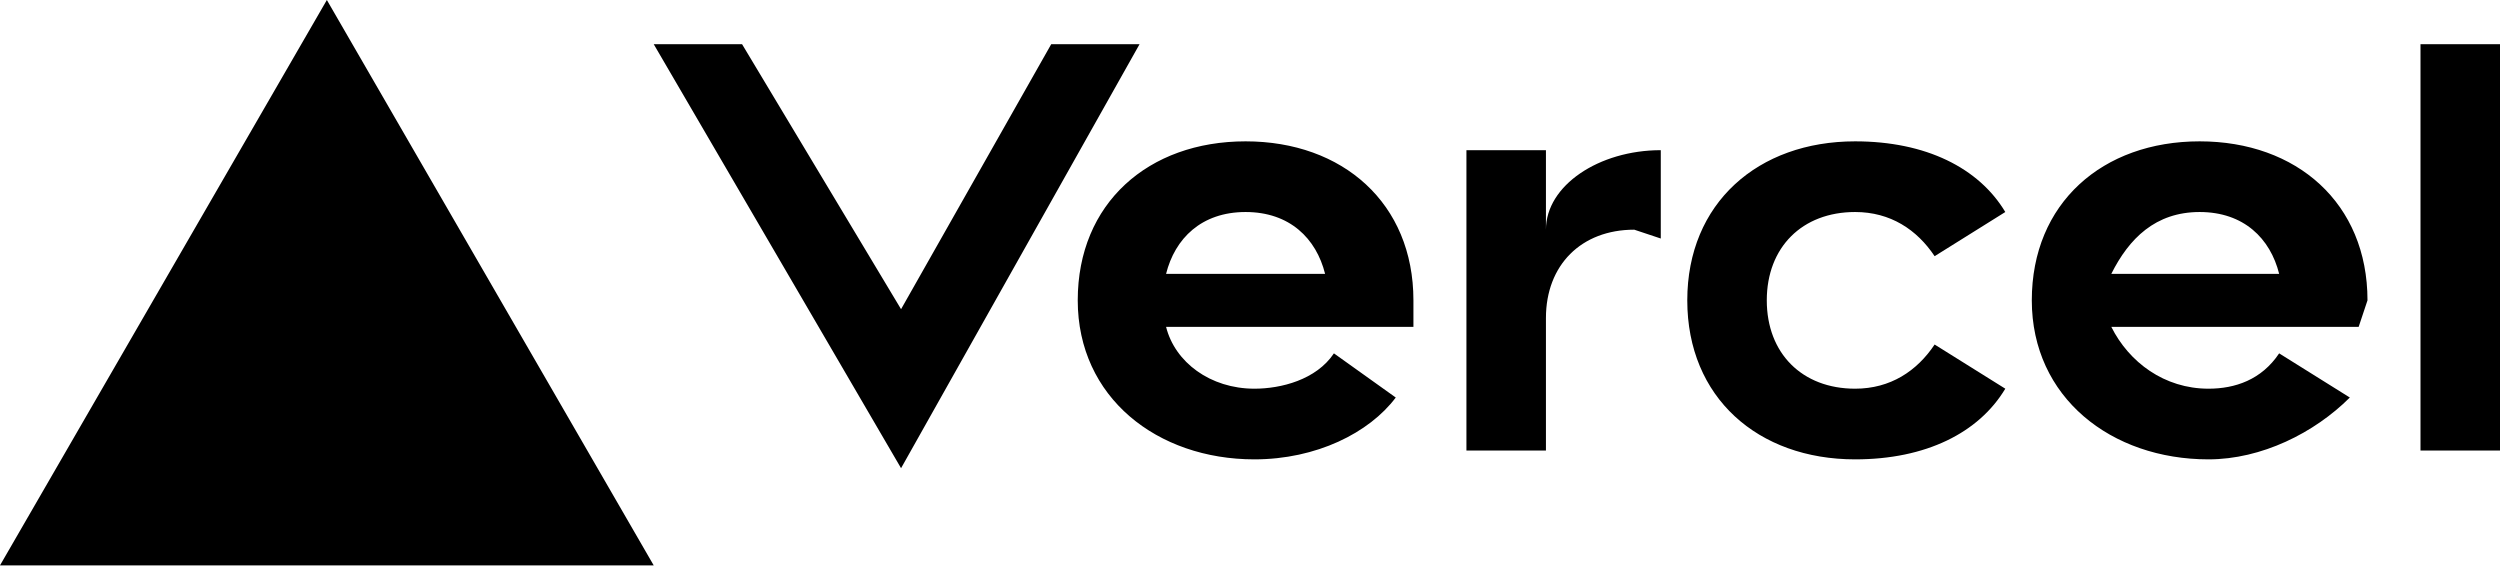
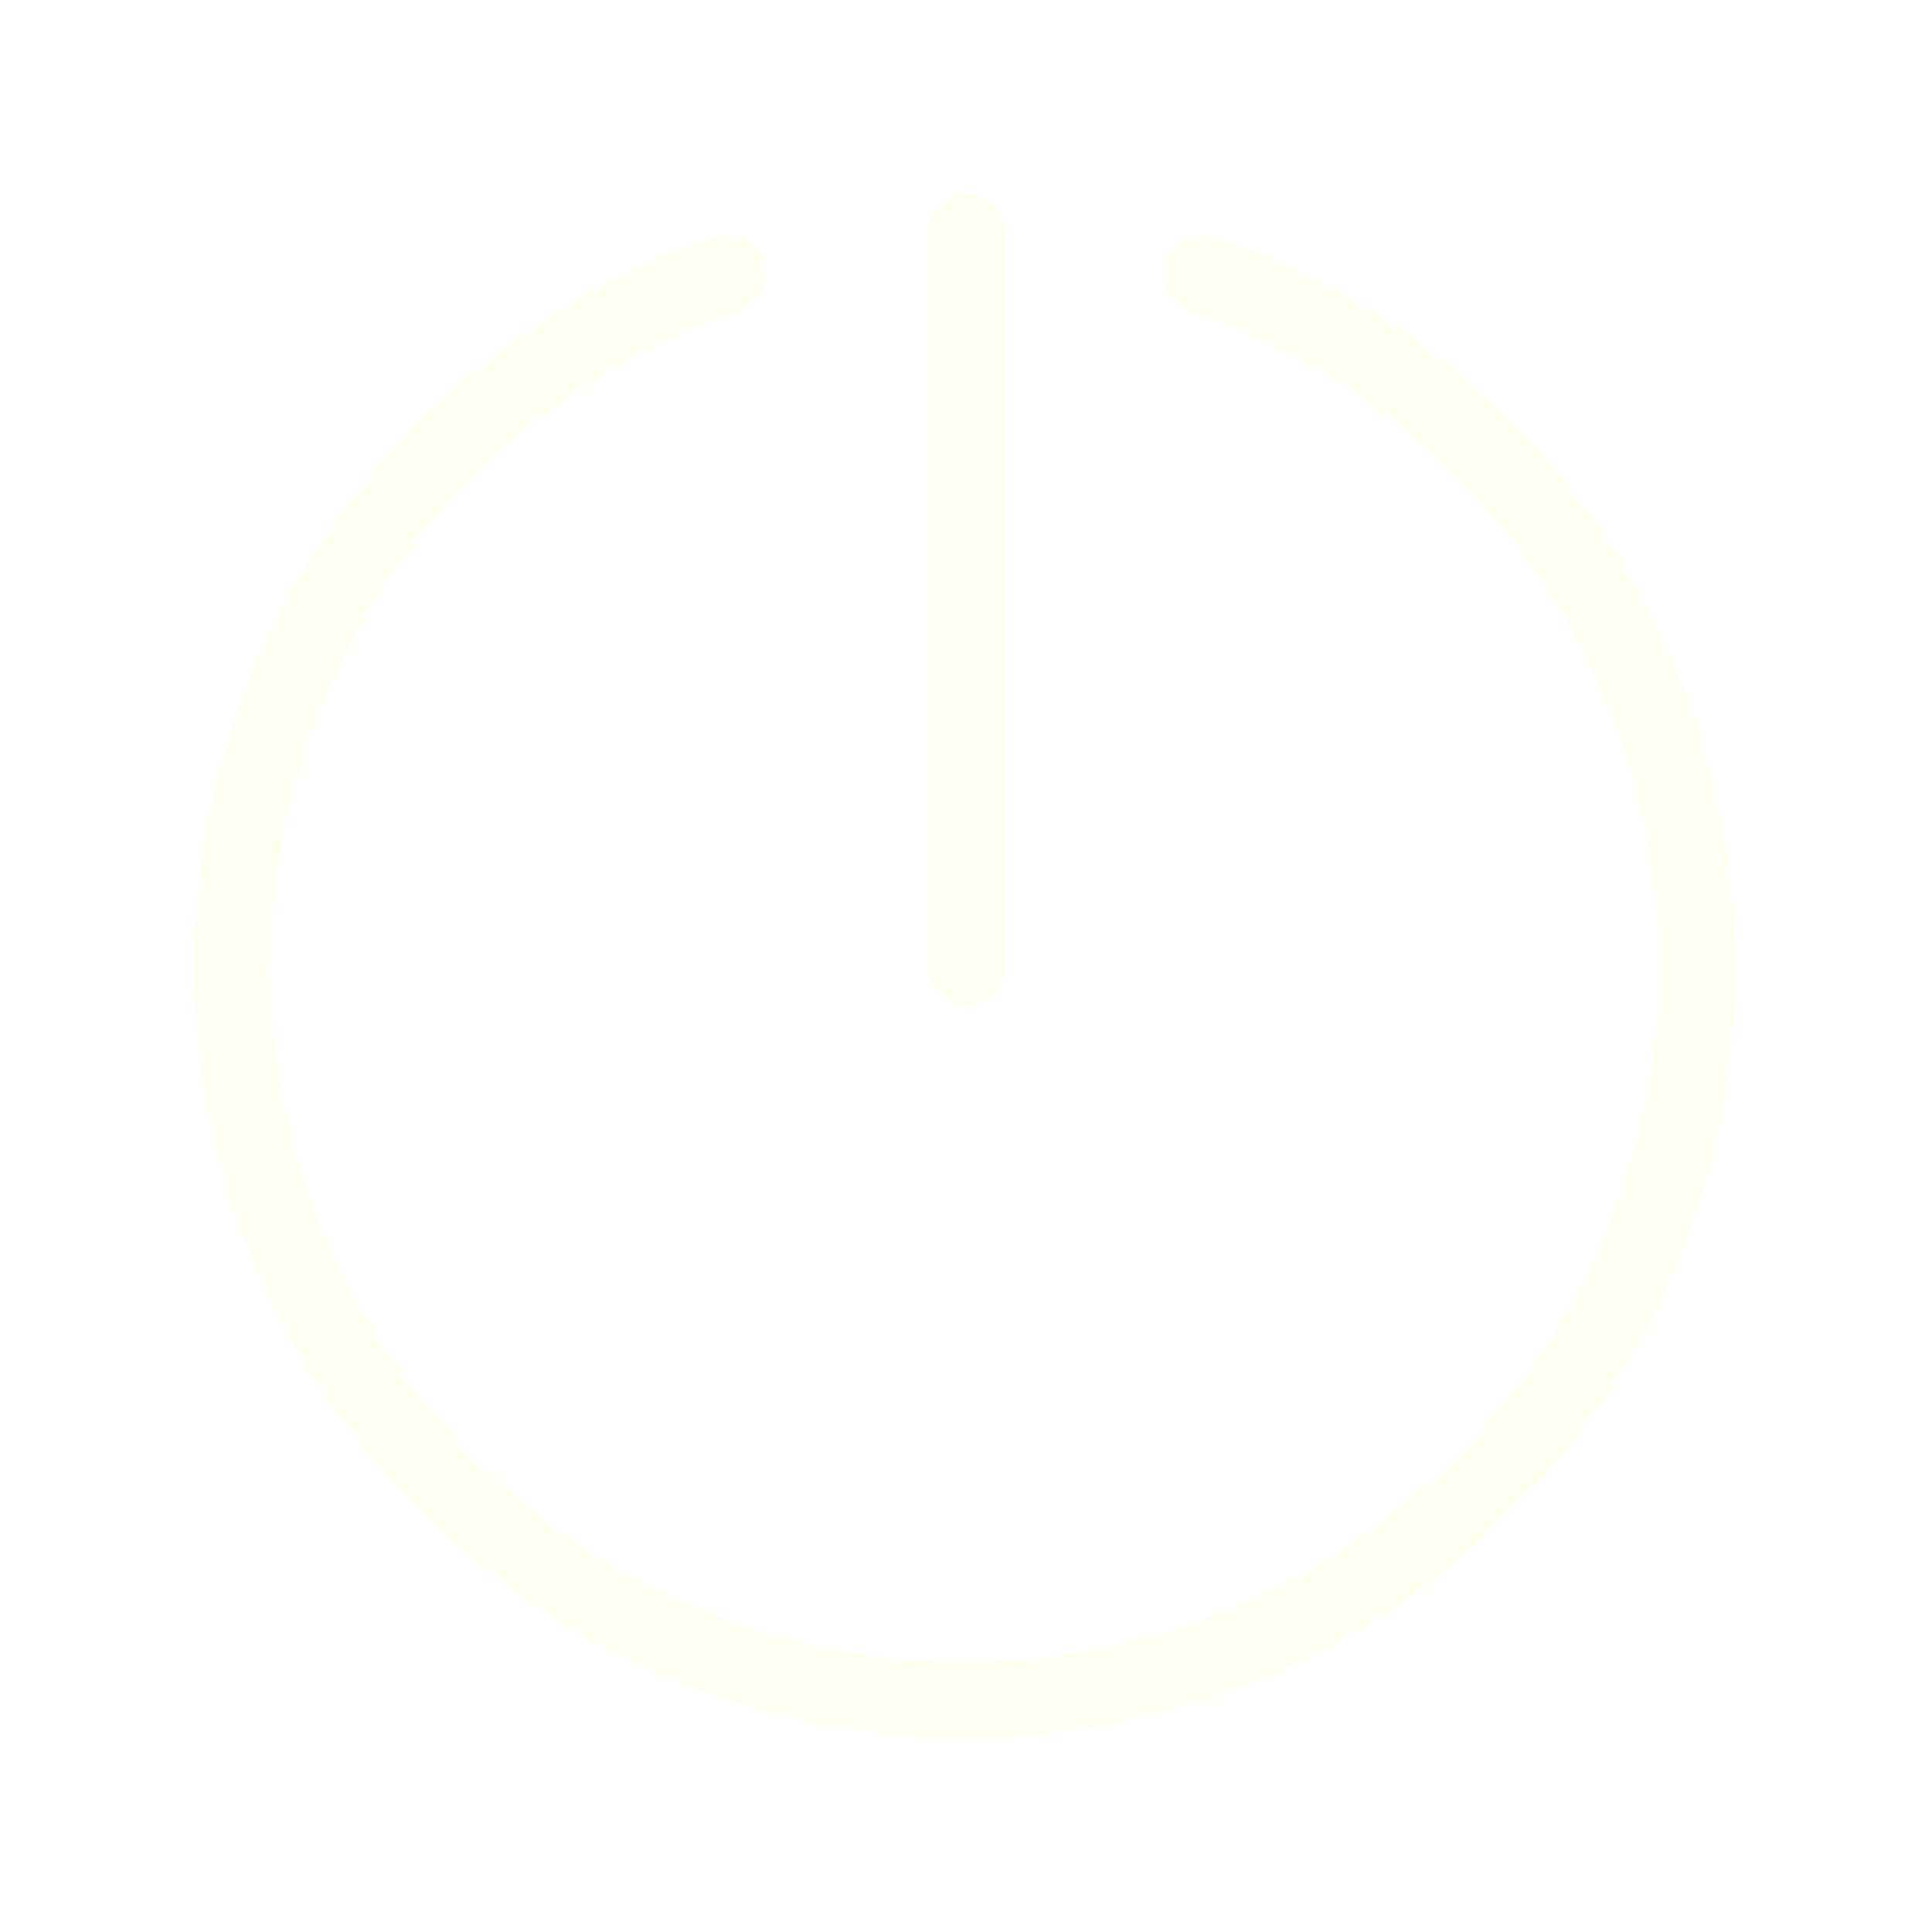
- <svg xmlns="http://www.w3.org/2000/svg" fill="none" viewBox="0 0 283 64">
-   <path fill="black" d="M141 16c-11 0-19 7-19 18s9 18 20 18c7 0 13-3 16-7l-7-5c-2 3-6 4-9 4-5 0-9-3-10-7h28v-3c0-11-8-18-19-18zm-9 15c1-4 4-7 9-7s8 3 9 7h-18zm117-15c-11 0-19 7-19 18s9 18 20 18c6 0 12-3 16-7l-8-5c-2 3-5 4-8 4-5 0-9-3-11-7h28l1-3c0-11-8-18-19-18zm-10 15c2-4 5-7 10-7s8 3 9 7h-19zm-39 3c0 6 4 10 10 10 4 0 7-2 9-5l8 5c-3 5-9 8-17 8-11 0-19-7-19-18s8-18 19-18c8 0 14 3 17 8l-8 5c-2-3-5-5-9-5-6 0-10 4-10 10zm83-29v46h-9V5h9zM37 0l37 64H0L37 0zm92 5-27 48L74 5h10l18 30 17-30h10zm59 12v10l-3-1c-6 0-10 4-10 10v15h-9V17h9v9c0-5 6-9 13-9z" />
+ <svg xmlns="http://www.w3.org/2000/svg" class="icon" width="50px" height="50.00px" viewBox="0 0 1024 1024" version="1.1">
+   <path d="M512 920.917c-225.28 0-408.917-183.637-408.917-408.917 0-174.763 110.592-330.411 275.797-386.389 10.923-3.413 22.528 2.048 25.941 12.971 3.413 10.923-2.048 22.528-12.971 25.941C243.029 215.04 143.36 354.987 143.36 512.683c0 202.752 165.205 367.957 367.957 367.957s367.957-165.205 367.957-367.957c0-157.696-99.669-296.96-248.491-348.16-10.923-3.413-16.384-15.019-12.971-25.941 3.413-10.923 15.019-16.384 25.941-12.971 165.205 55.979 275.797 211.627 275.797 386.389 1.365 225.28-182.272 408.917-407.552 408.917z" fill="#FFFFF0" />
+   <path d="M512 532.48c-11.605 0-20.48-8.875-20.48-20.48V123.563c0-11.605 8.875-20.48 20.48-20.48s20.48 8.875 20.48 20.48V512c0 11.605-8.875 20.48-20.48 20.48z" fill="#FFFFF0" />
</svg>
